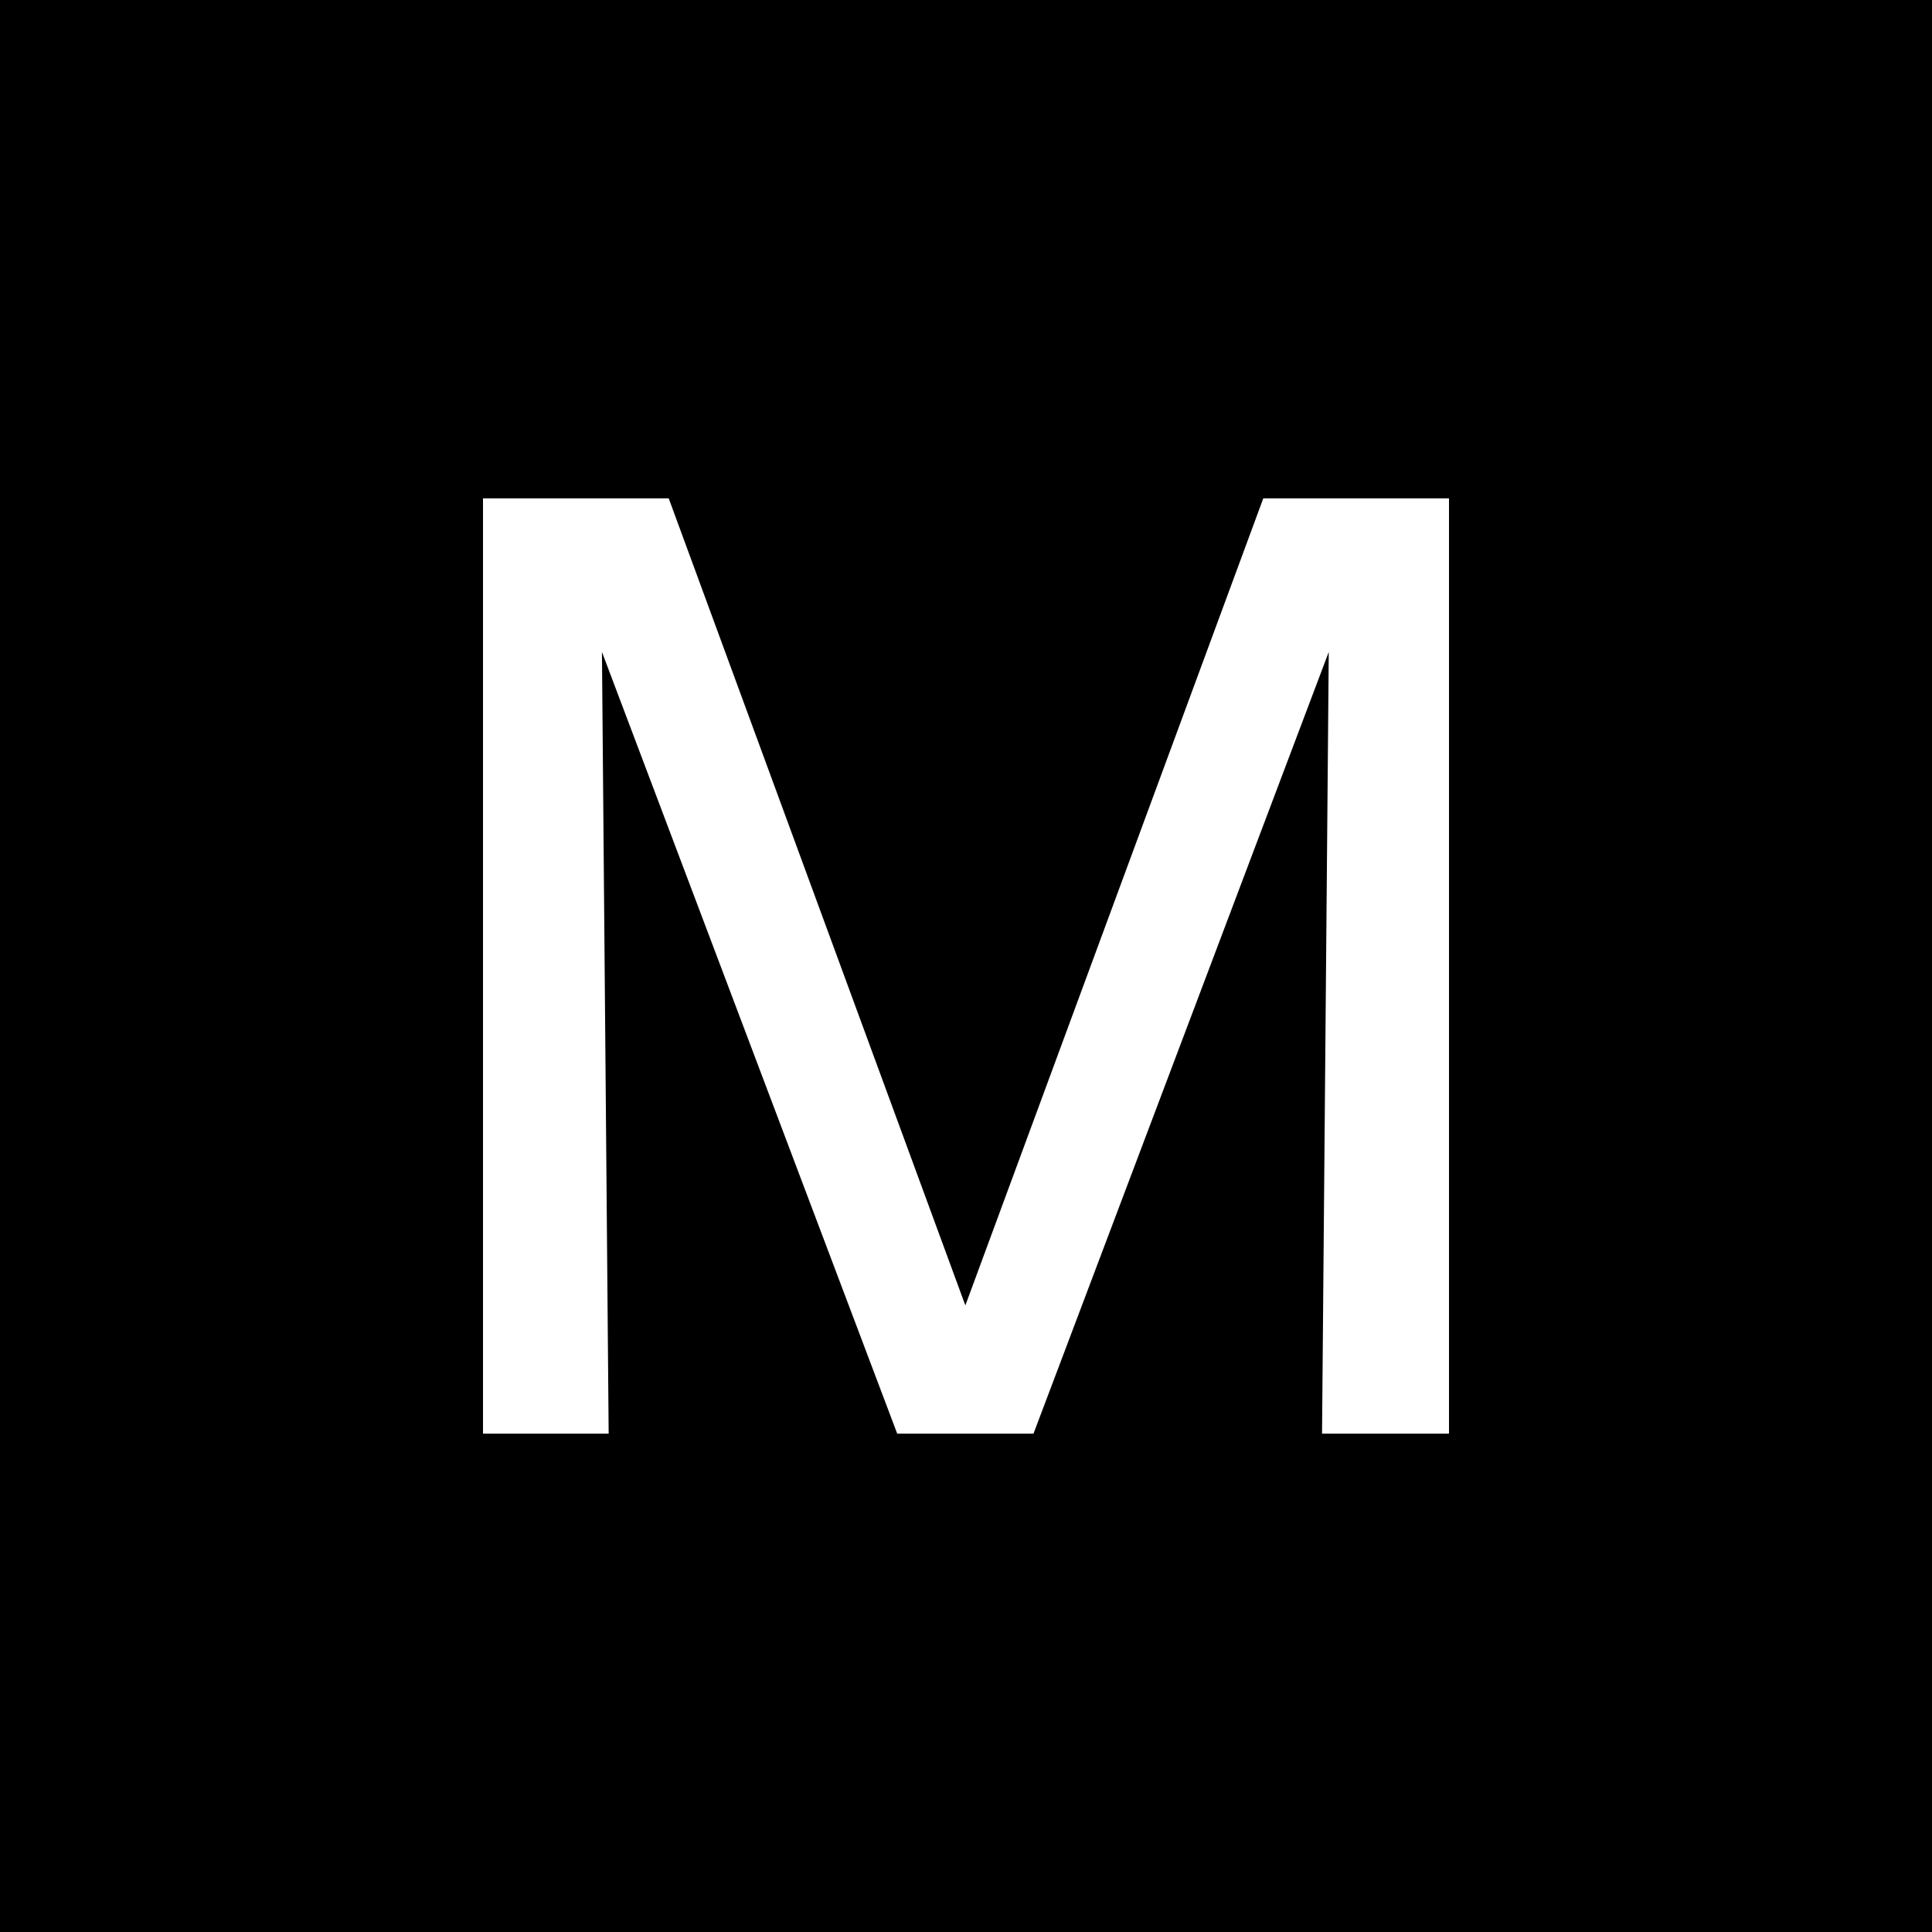
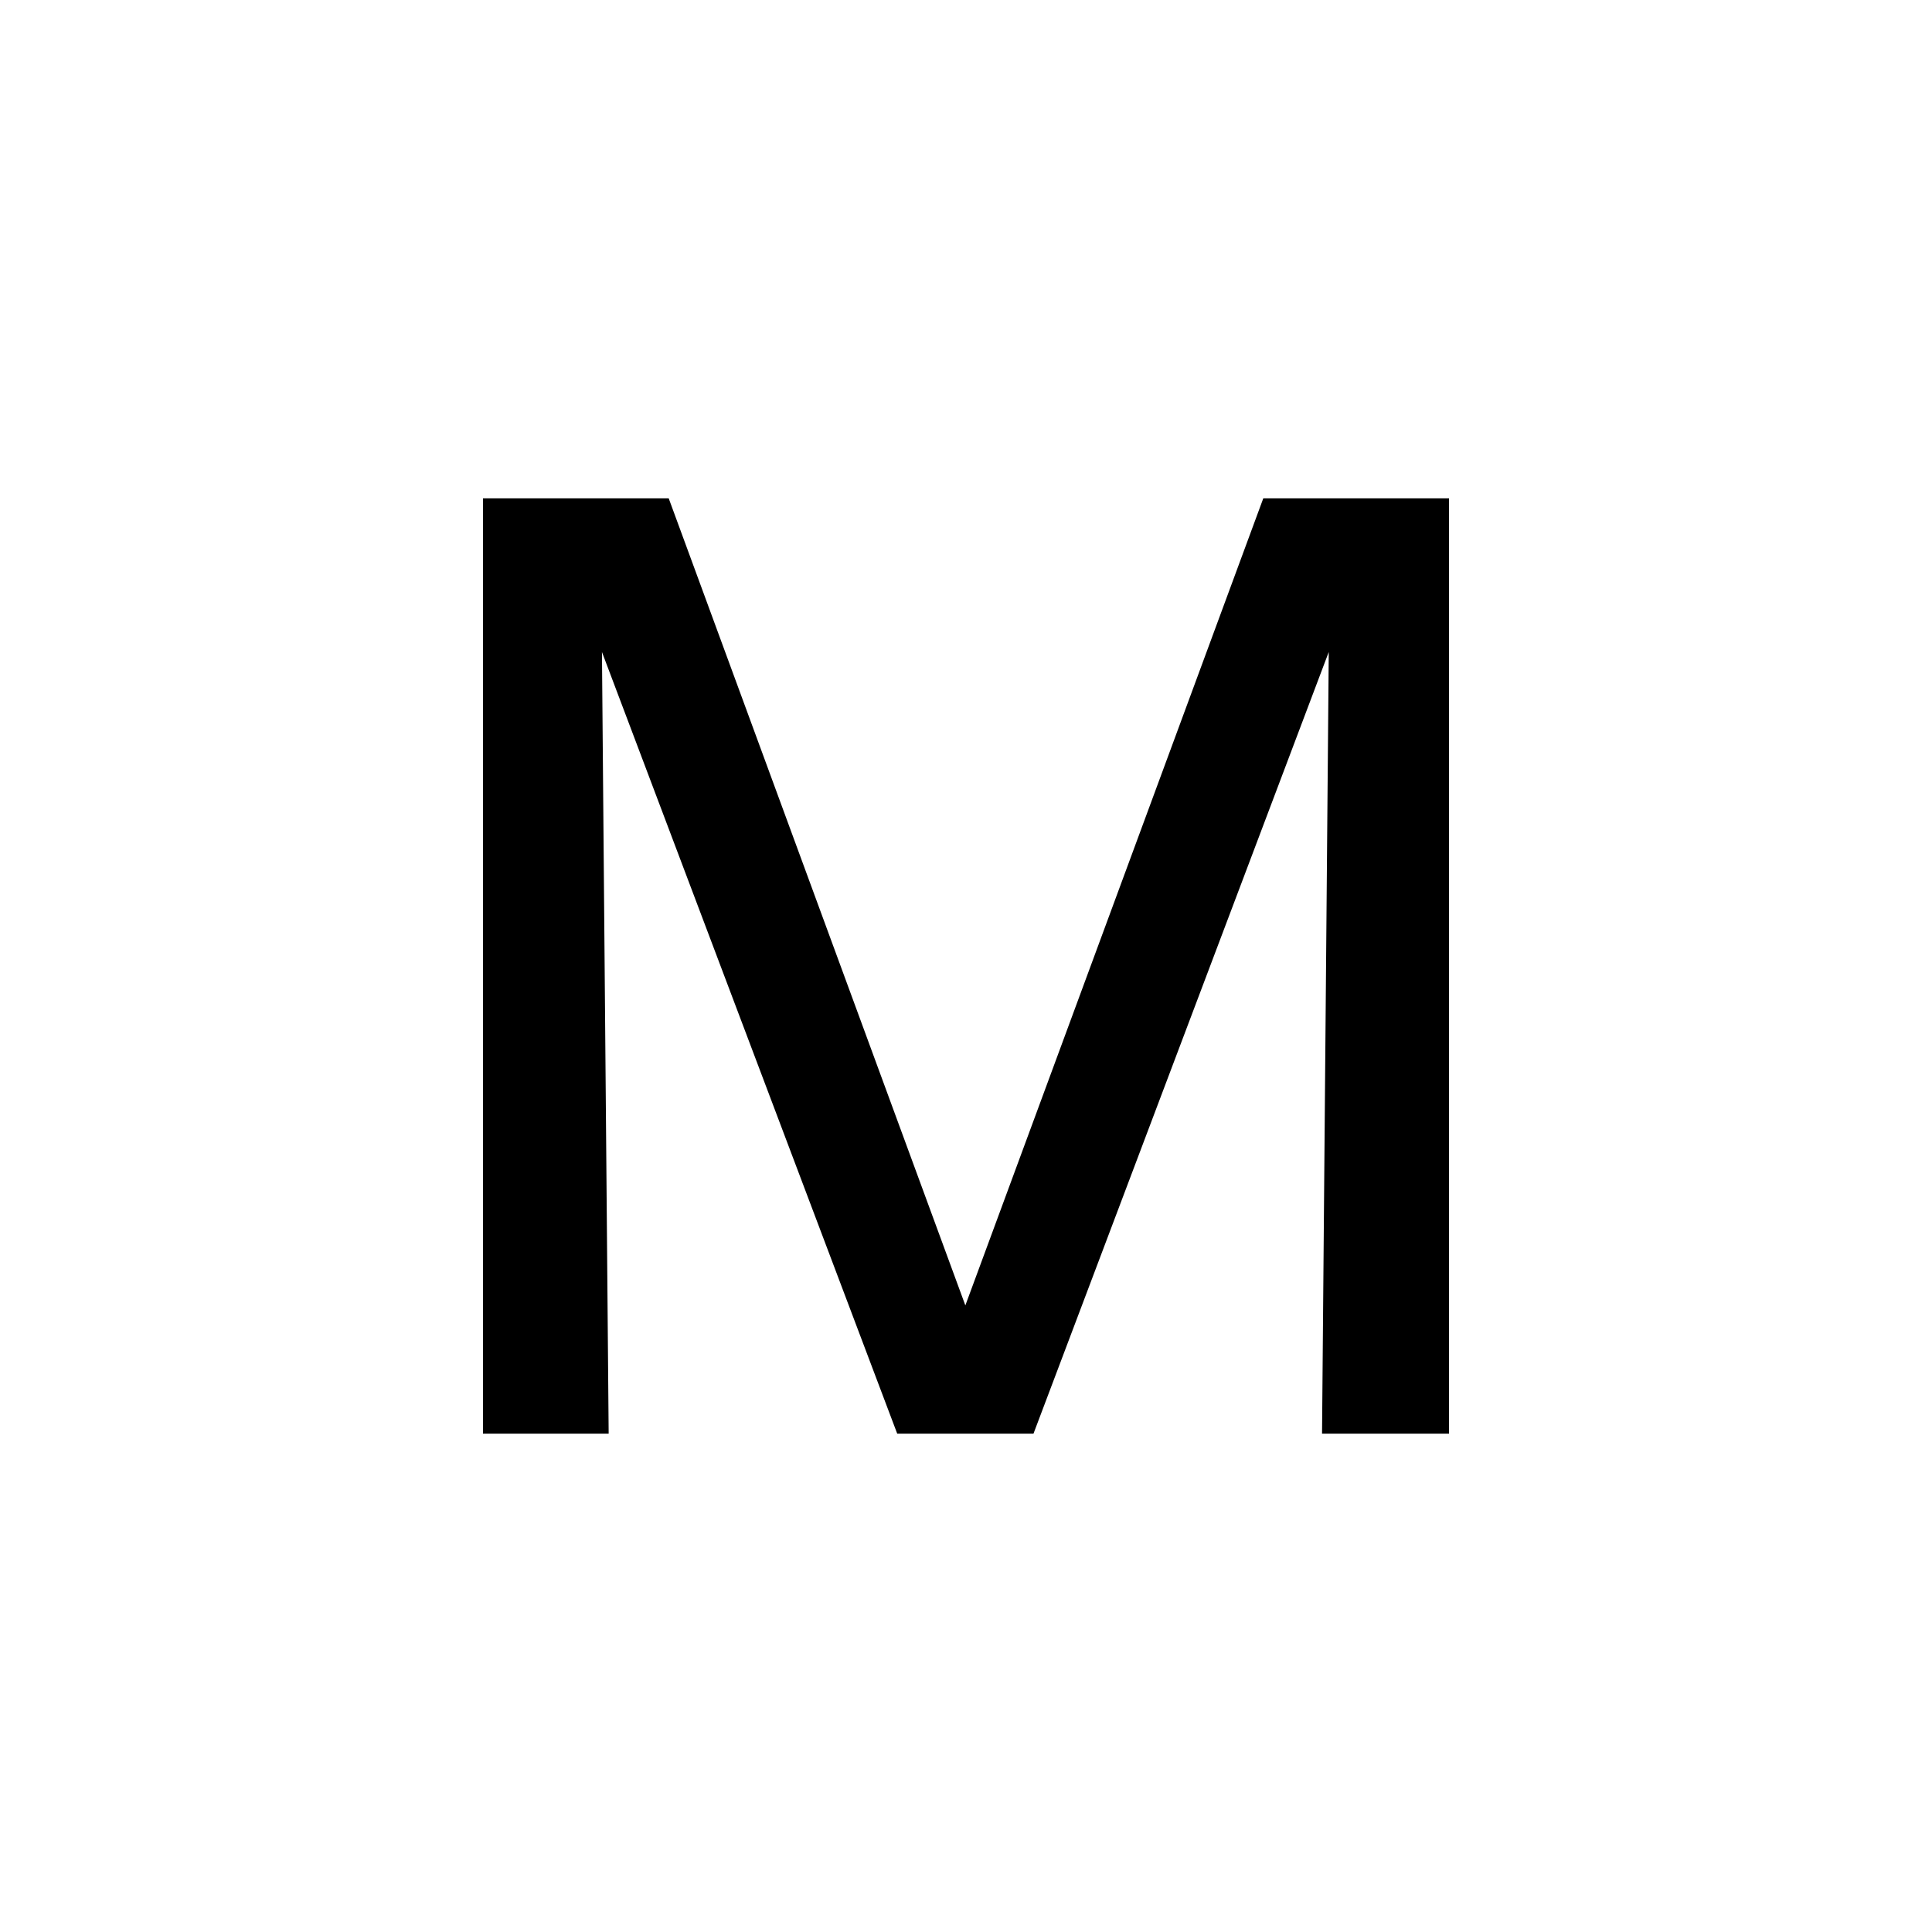
<svg xmlns="http://www.w3.org/2000/svg" viewBox="0 0 1024 1024">
-   <rect width="1024" height="1024" fill="#000000" />
-   <path transform="translate(256.00 254.54) scale(4.04391)" fill="#ffffff" d="M0,2.37H24.34L63.22,108.15,102.27,2.37h24.34V124.96h-16.64l.88-102.45-38.7,102.45h-17.86L15.59,22.51l.88,102.45H0V2.37Z" />
+   <rect width="1024" height="1024" fill="#ffffff" />
+   <path transform="translate(256.00 254.54) scale(4.04391)" fill="#000000" d="M0,2.37H24.34L63.22,108.15,102.27,2.37h24.34V124.96h-16.64l.88-102.45-38.7,102.45h-17.86L15.59,22.51l.88,102.45H0V2.37Z" />
</svg>
